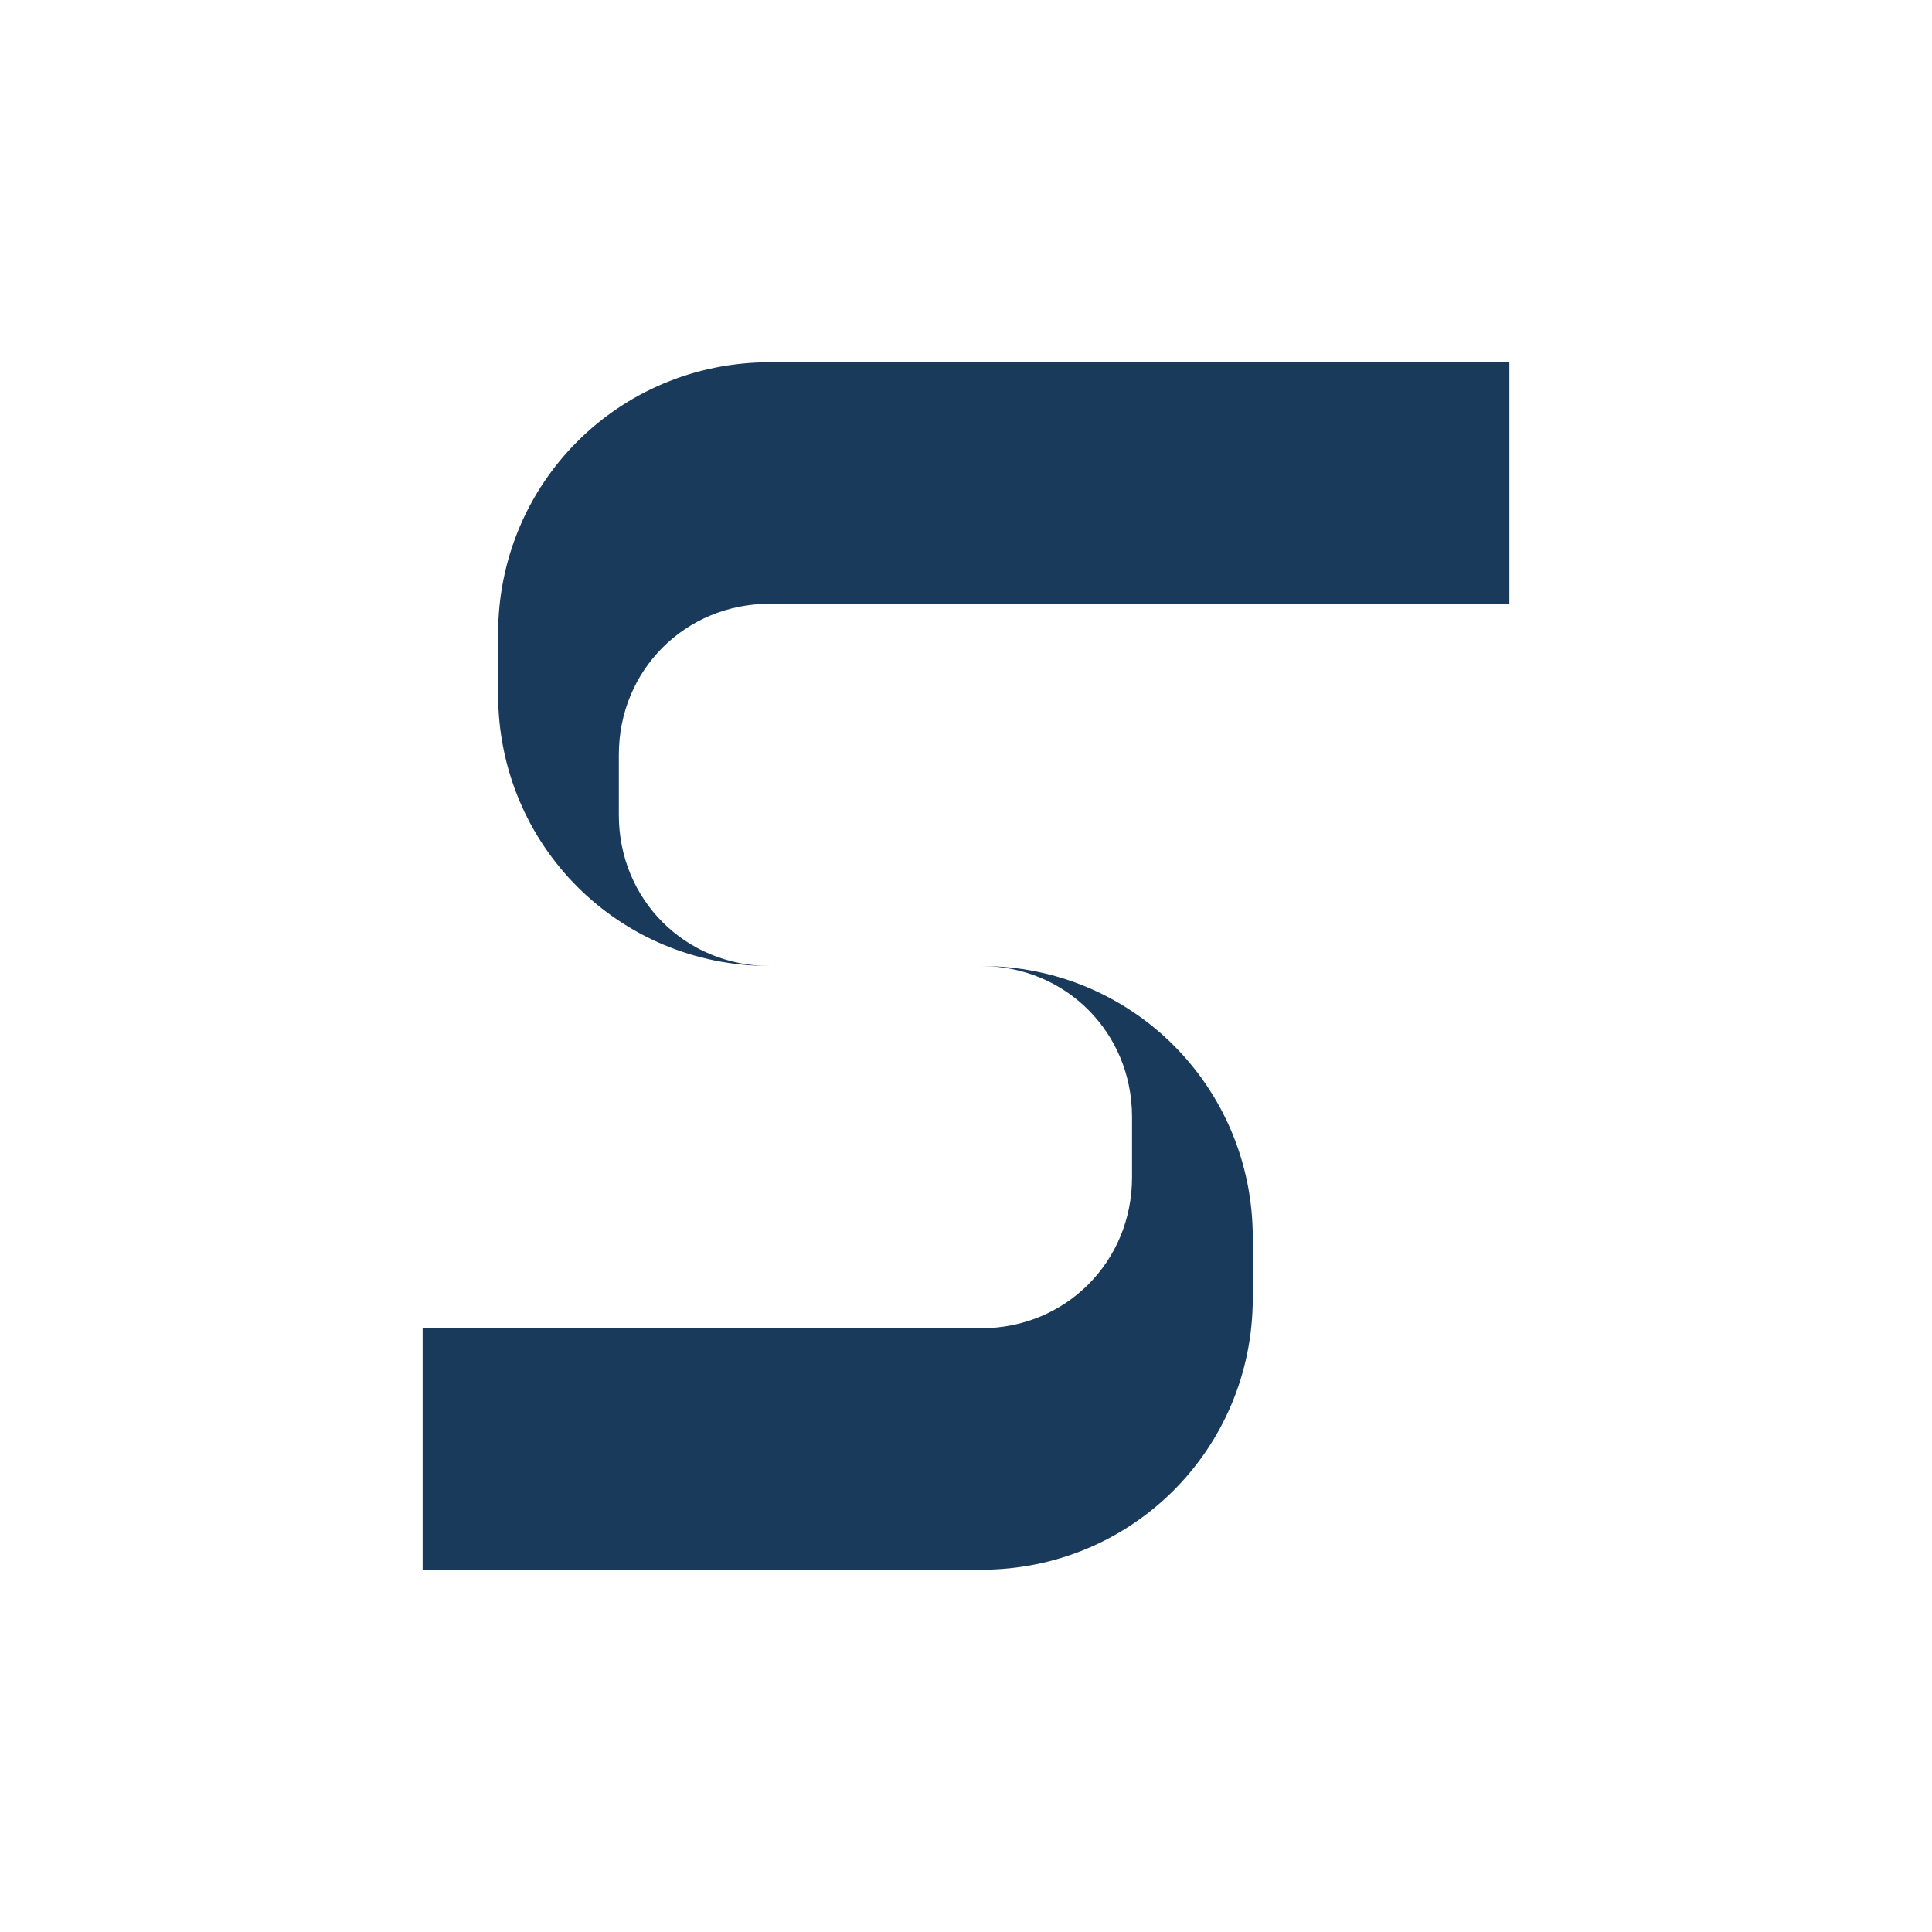
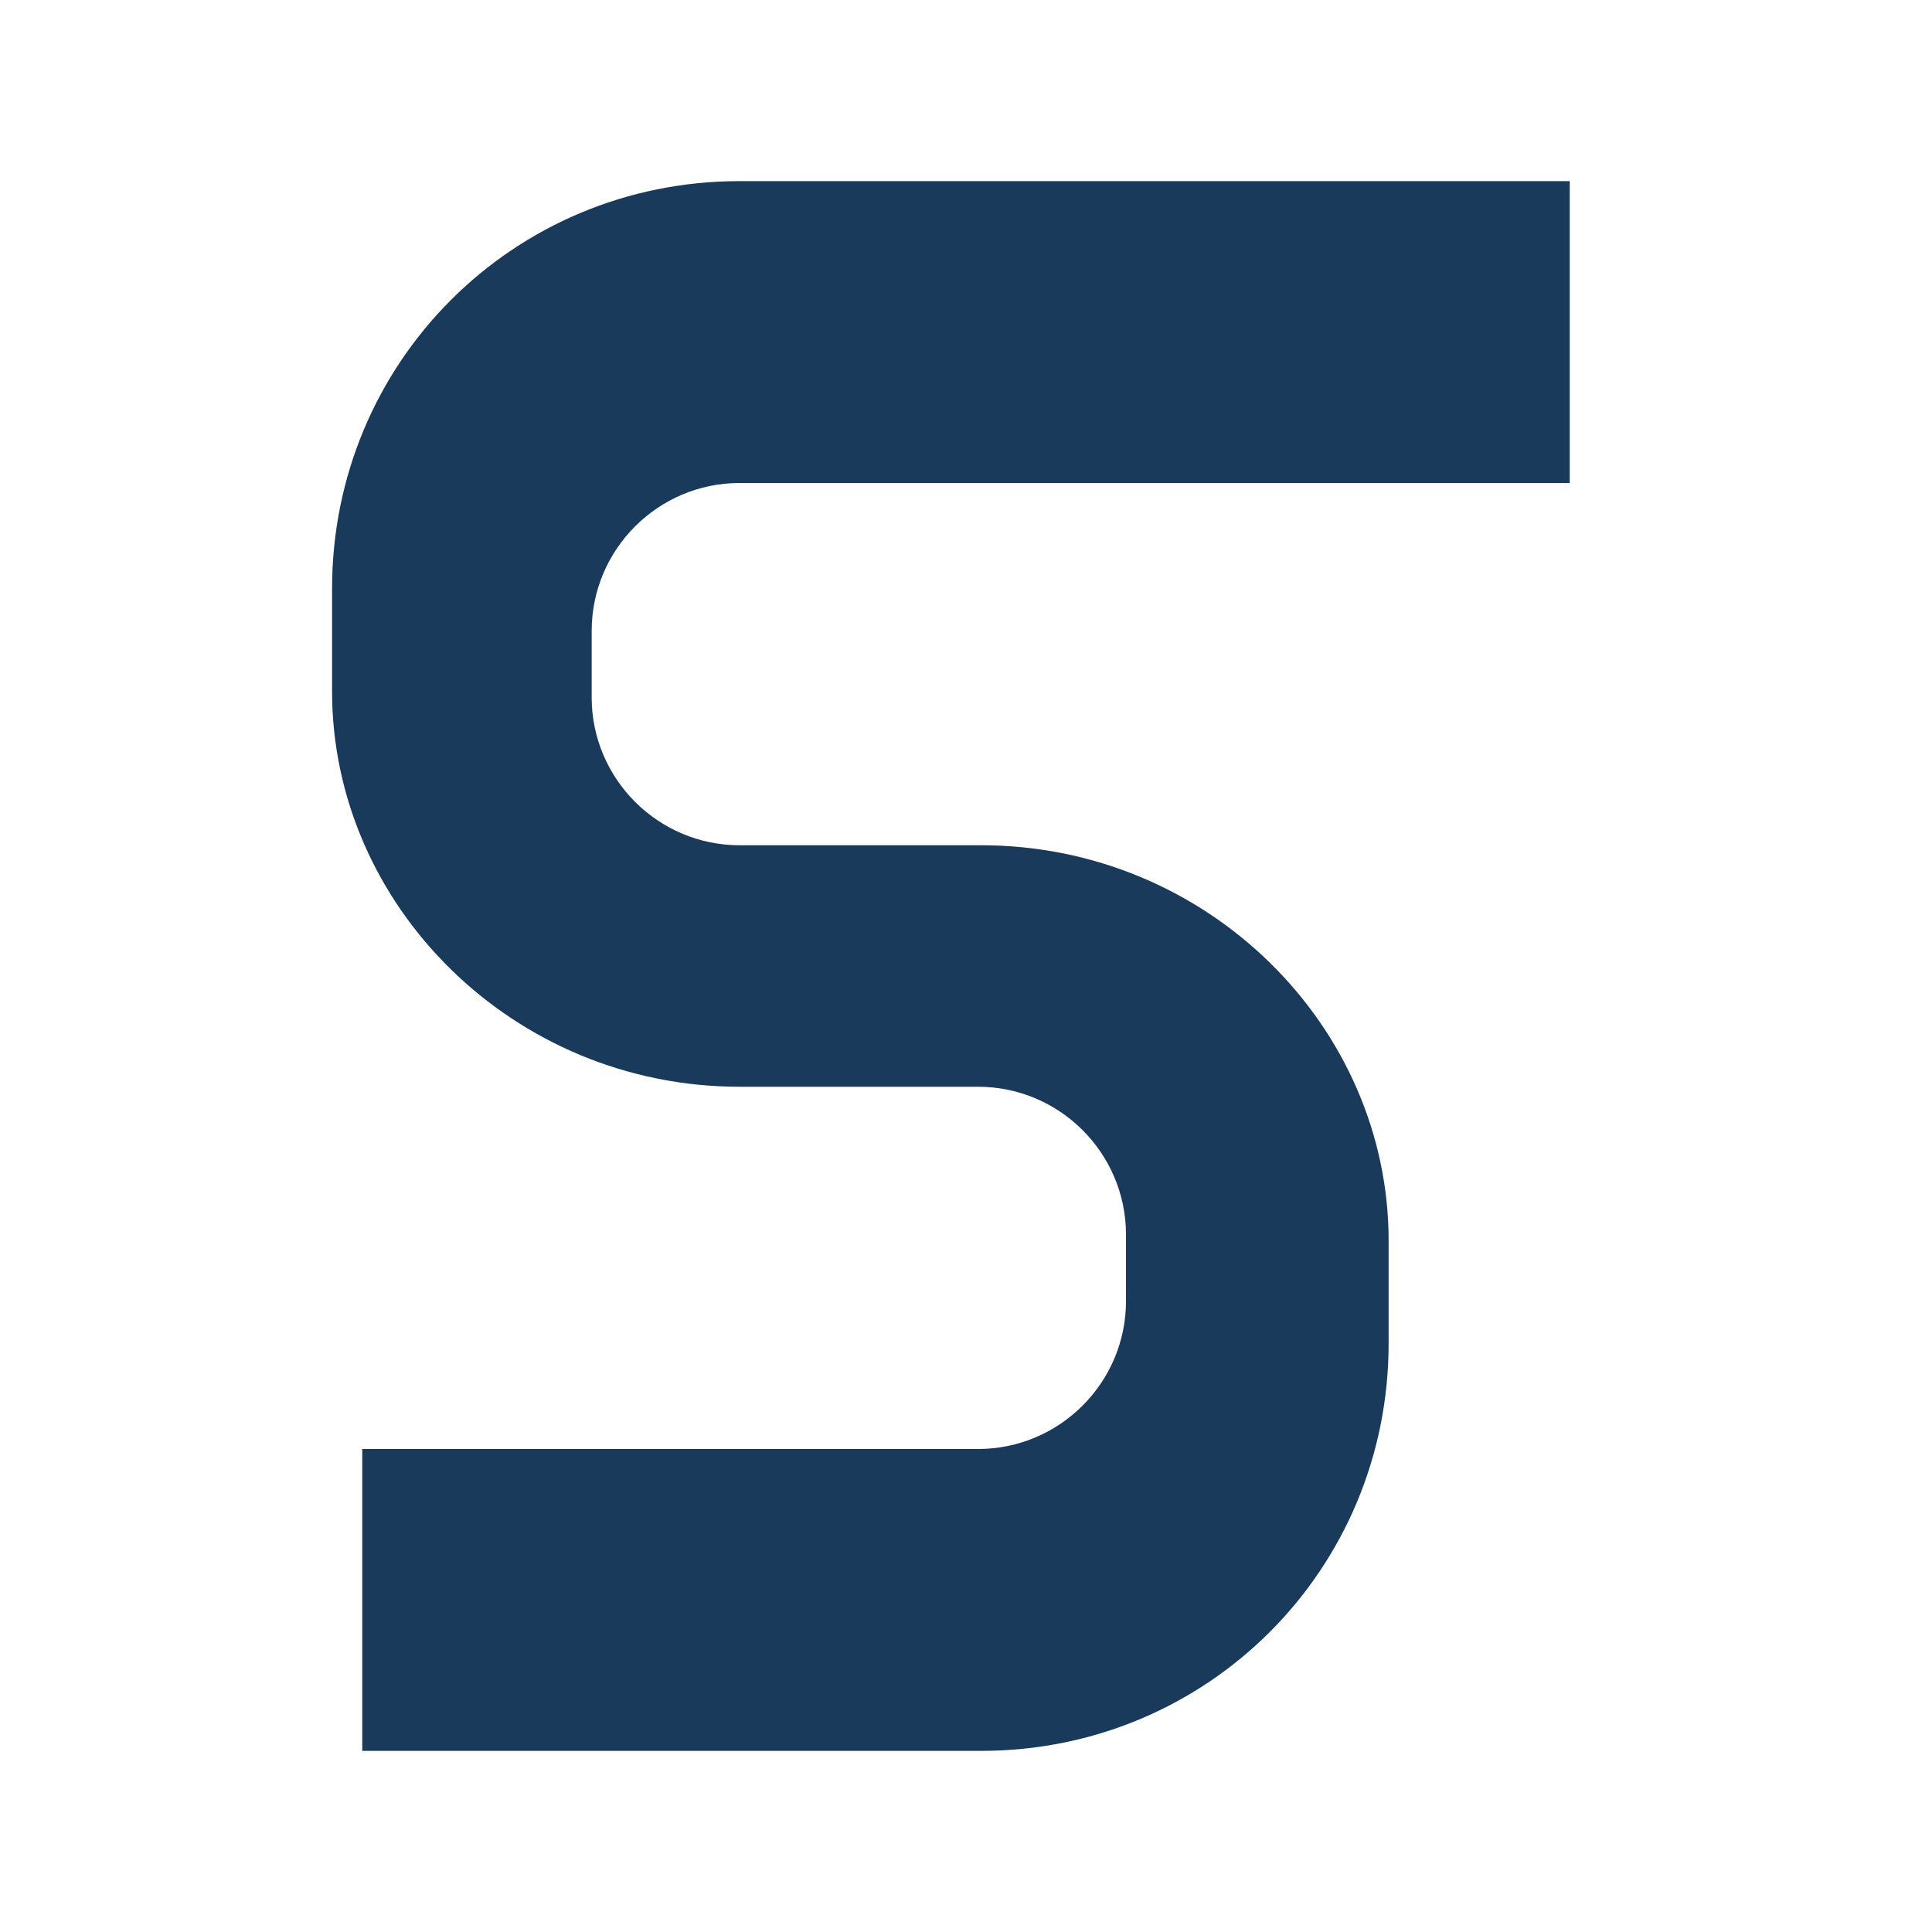
<svg xmlns="http://www.w3.org/2000/svg" viewBox="0 0 64 64">
-   <path d="M40.5 12H25.5c-5 0-9 4-9 9v2c0 5 4 9 9 9h7c2.8 0 5 2.2 5 5v2c0 2.8-2.2 5-5 5H14v8h18.5c5 0 9-4 9-9v-2c0-5-4-9-9-9h-7c-2.8 0-5-2.2-5-5v-2c0-2.8 2.2-5 5-5H50V12h-9.5z" fill="#1A3A5C" />
+   <path d="M42.2 6H24.5C17 6 11 12 11 19.5v3.4C11 30 17 36 24.5 36h7.9c2.7 0 4.9 2.2 4.9 4.9v2.2c0 2.7-2.2 4.9-4.9 4.9H12v10h20.5C40 58 46 52 46 44.5v-3.4C46 34 40 28 32.5 28h-8c-2.7 0-4.9-2.2-4.9-4.9v-2.2c0-2.7 2.2-4.9 4.9-4.9H52V6h-9.8z" fill="#1A3A5C" />
</svg>
